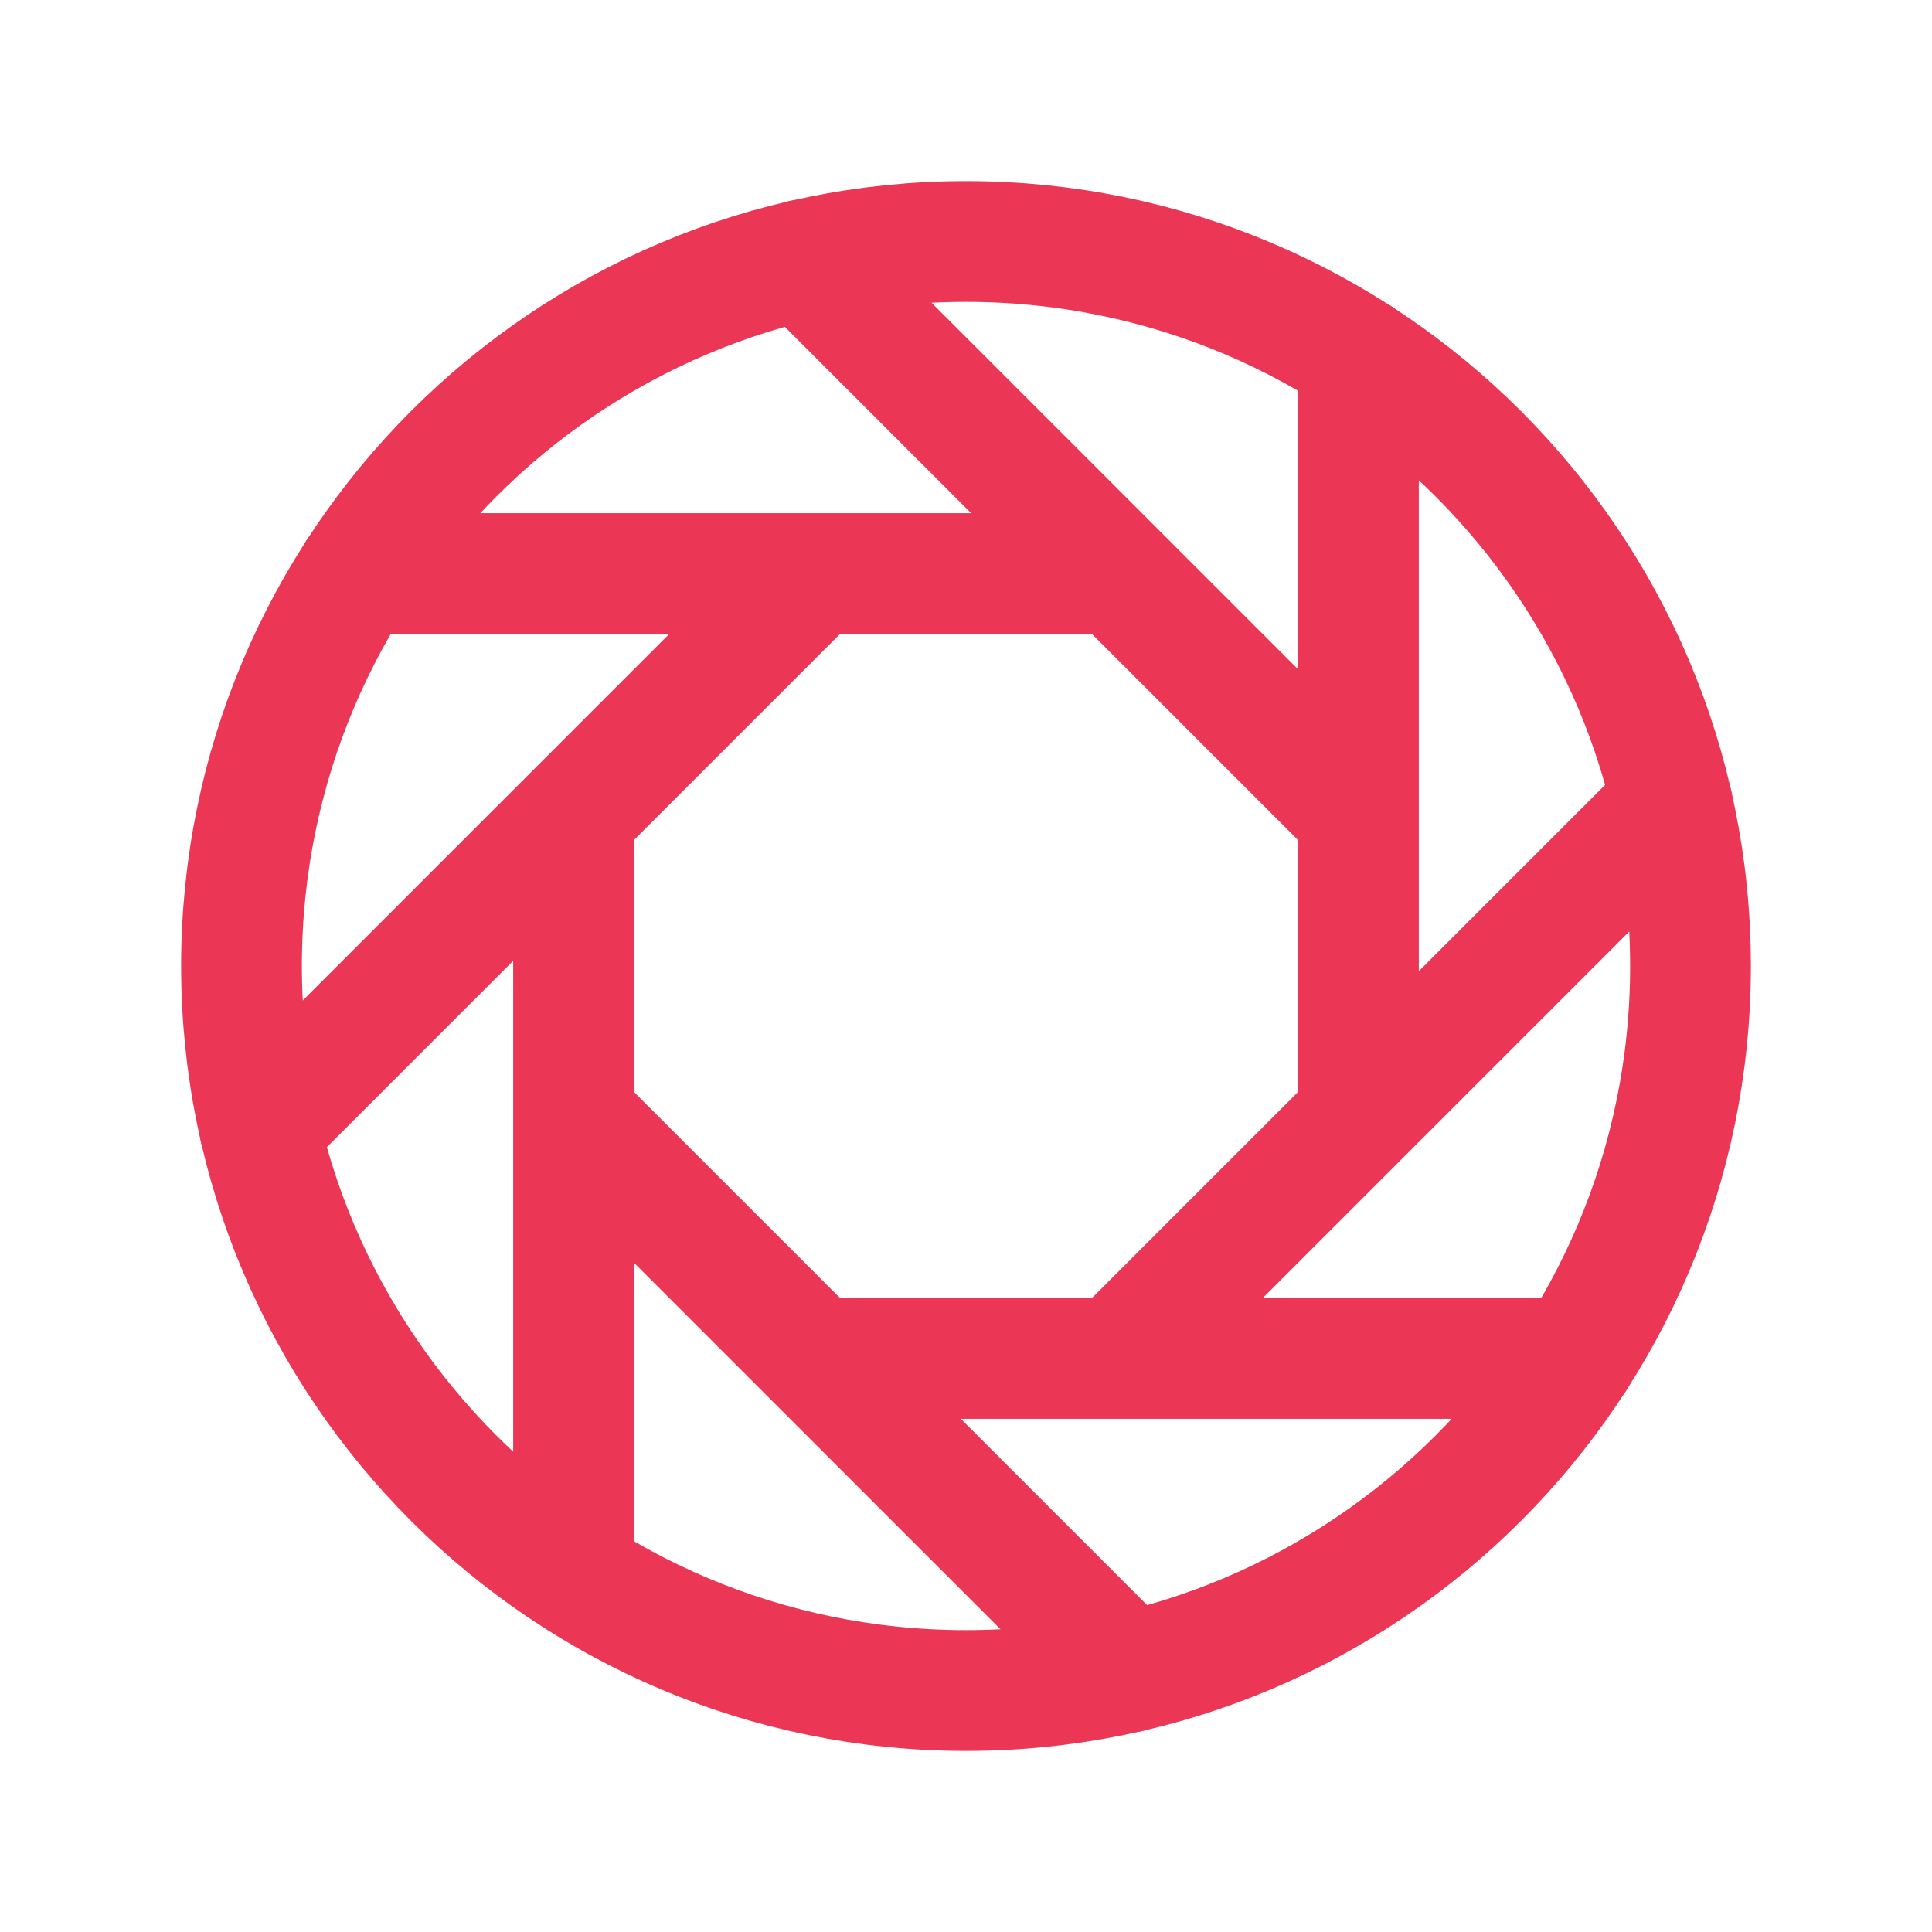
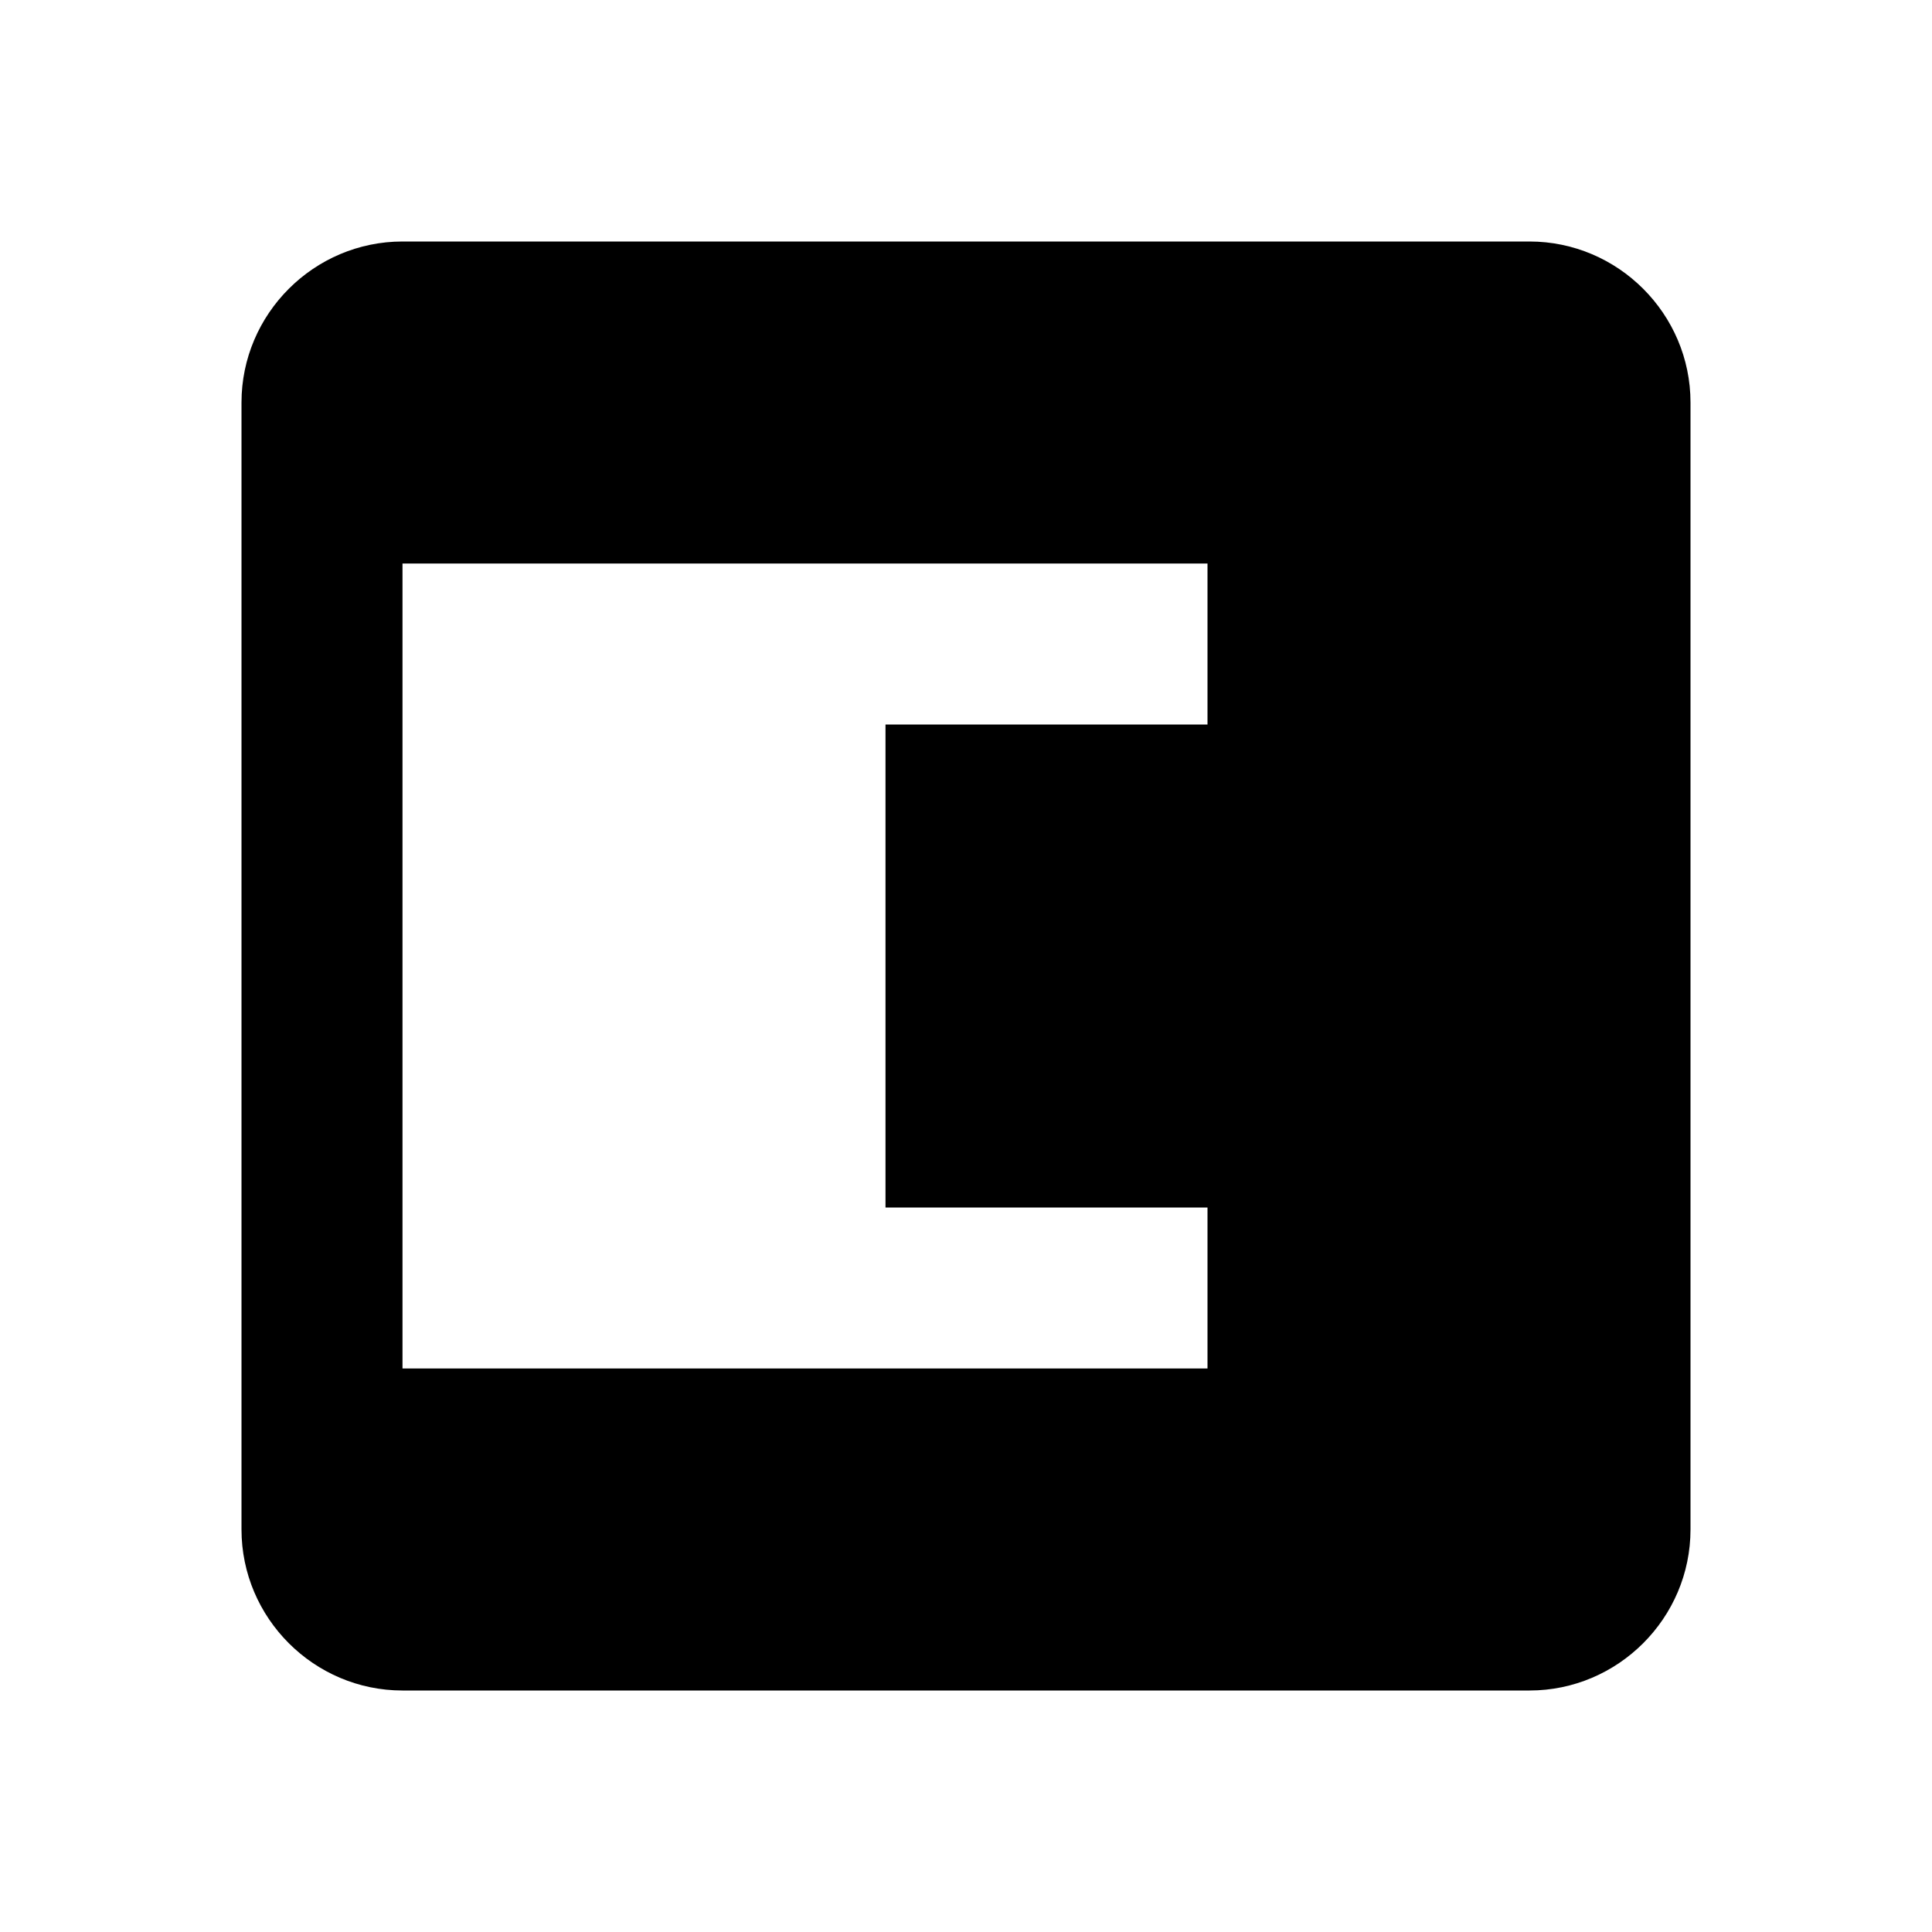
- <svg xmlns="http://www.w3.org/2000/svg" class="ionicon" viewBox="0 0 512 512">
-   <path d="M448 256c0-106-86-192-192-192S64 150 64 256s86 192 192 192 192-86 192-192z" fill="none" stroke="#eb3656" stroke-miterlimit="10" stroke-width="32" />
-   <path fill="none" stroke="#eb3656" stroke-linecap="round" stroke-linejoin="round" stroke-width="32" d="M360 94.59V296M443.13 212.87L296 360M417.41 360H216M299.13 443.13l-144-144M152 416V216M68.87 299.13l144-144M94.59 152H288M212.87 68.87L360 216" />
+ <svg xmlns="http://www.w3.org/2000/svg" viewBox="0 0 24 24" width="24" height="24">
+   <path d="M3 5v14c0 1.1.9 2 2 2h14c1.1 0 2-.9 2-2V5c0-1.1-.9-2-2-2H5c-1.1 0-2 .9-2 2zm2 12V7h10v10H5zm14-2V9h-8v6h8z" />
+   <path fill="none" d="M0 0h24v24H0z" />
</svg>
